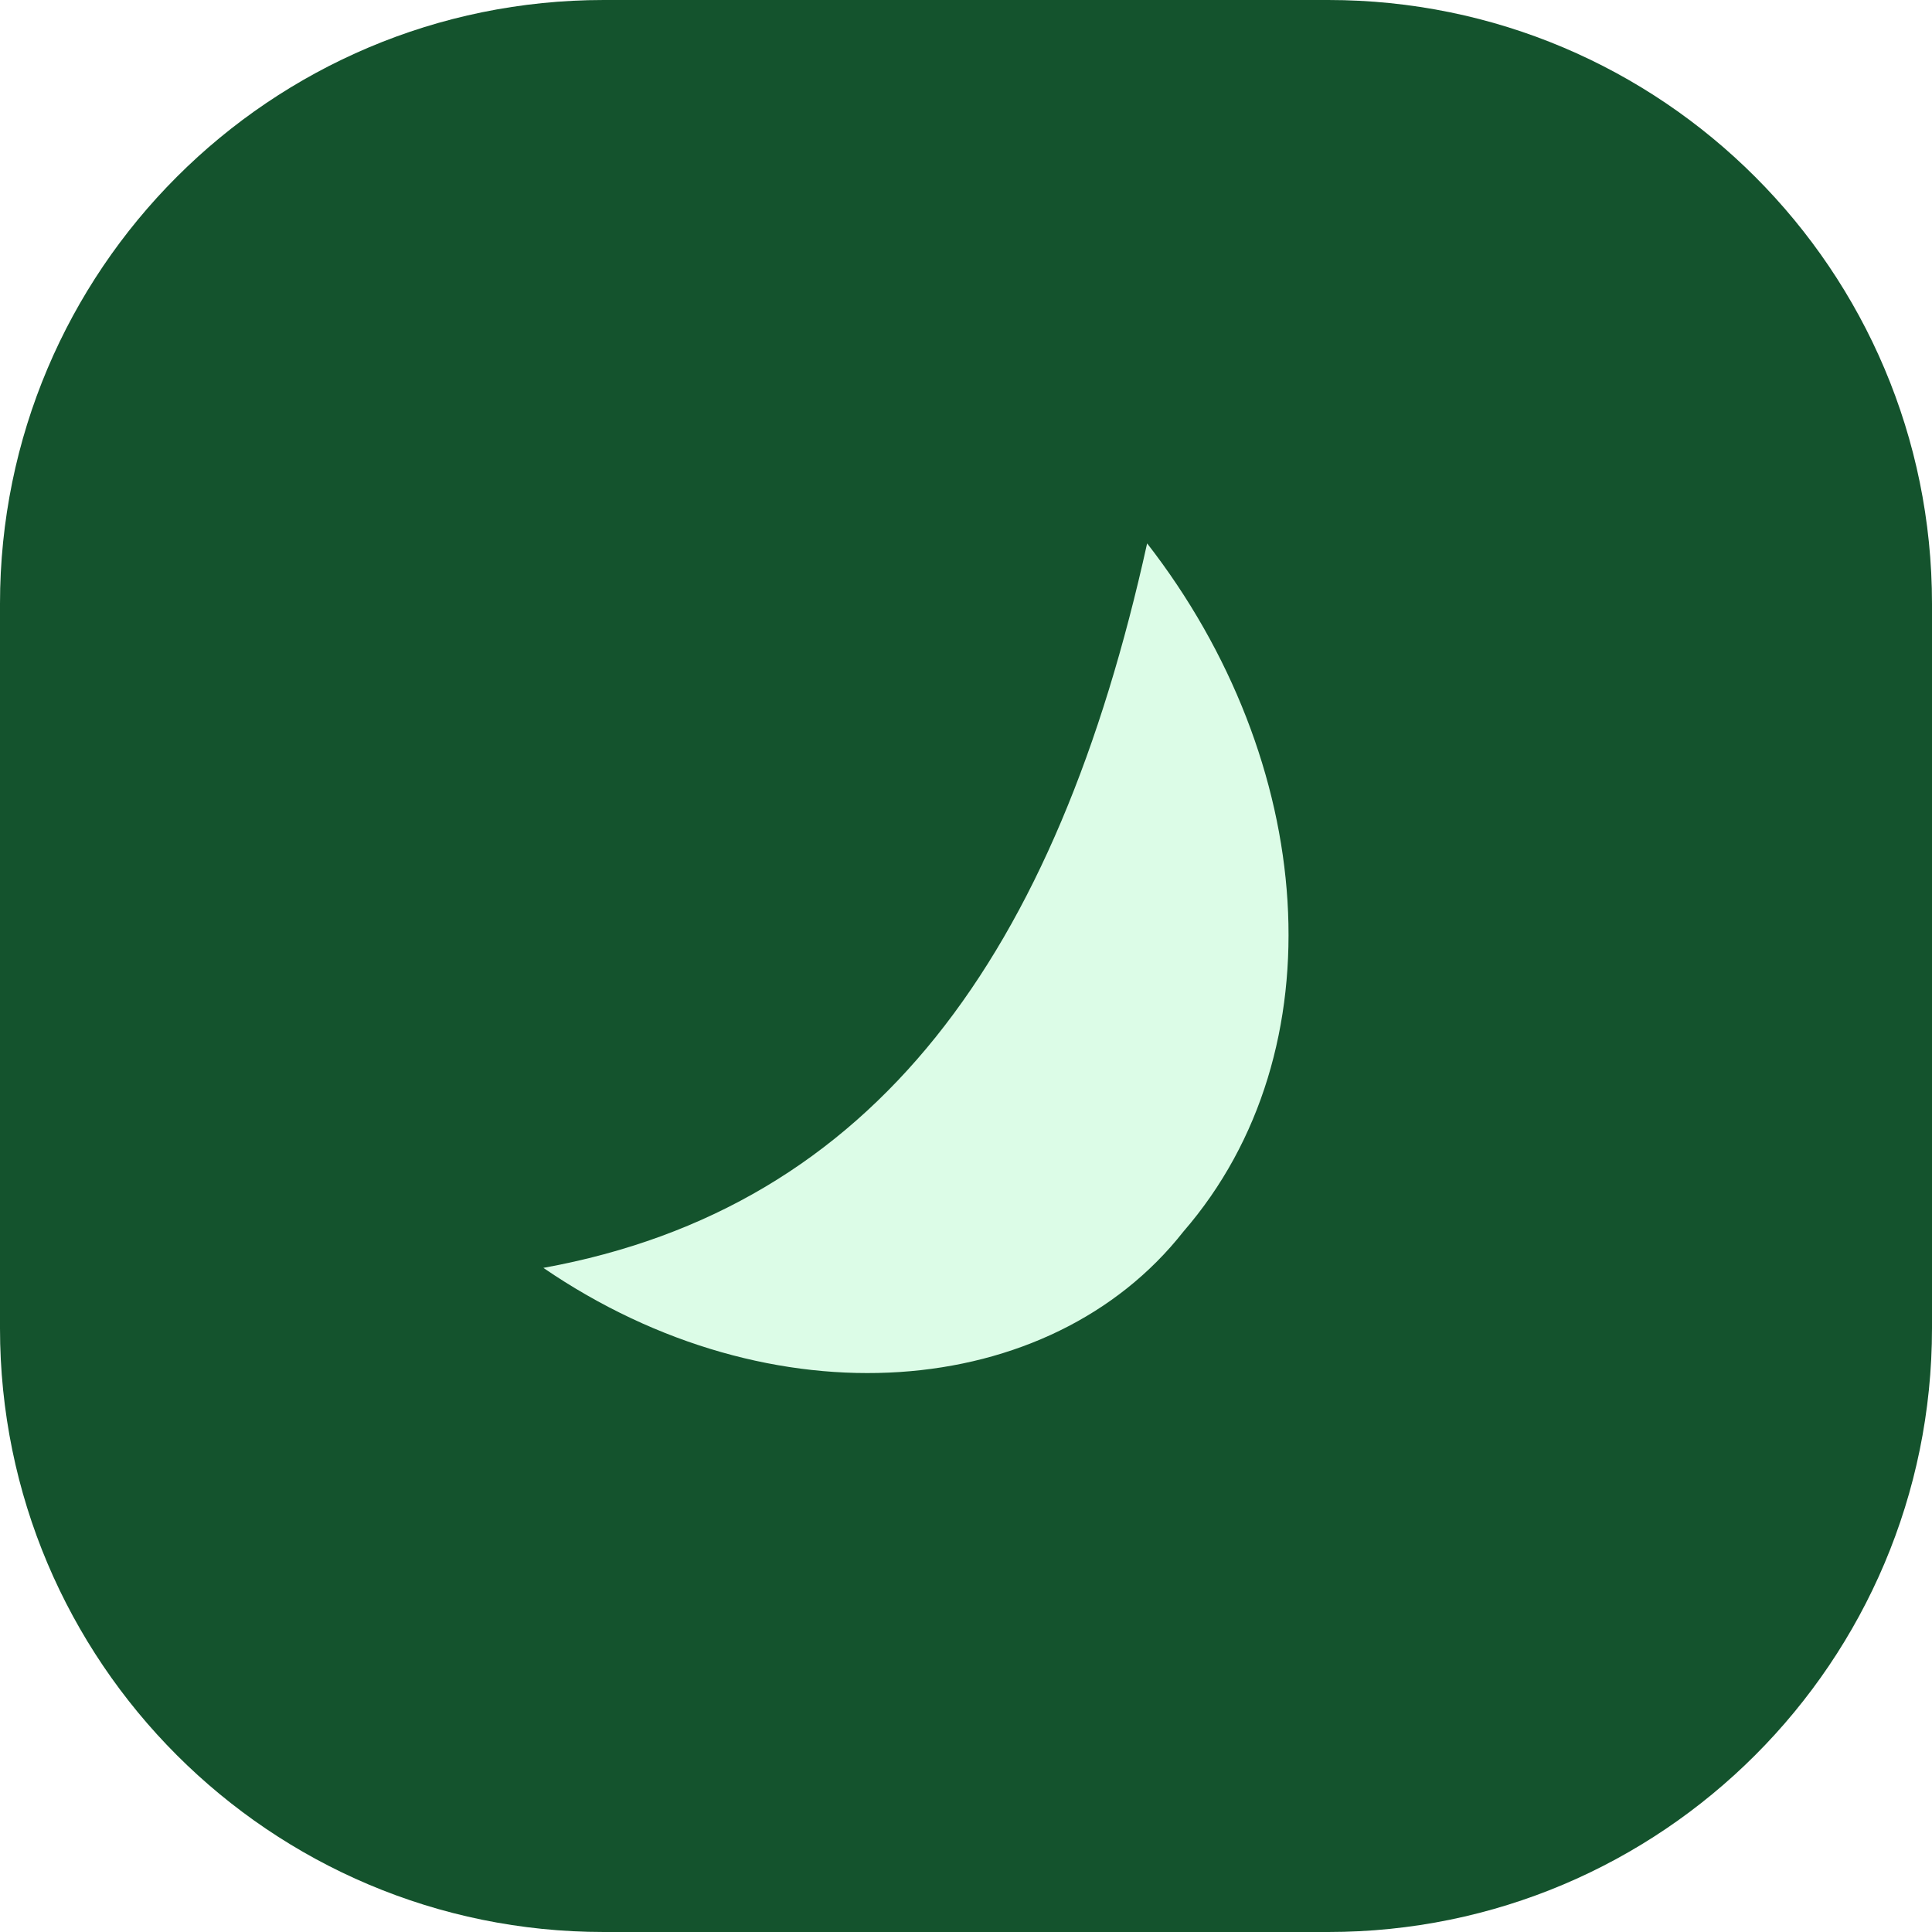
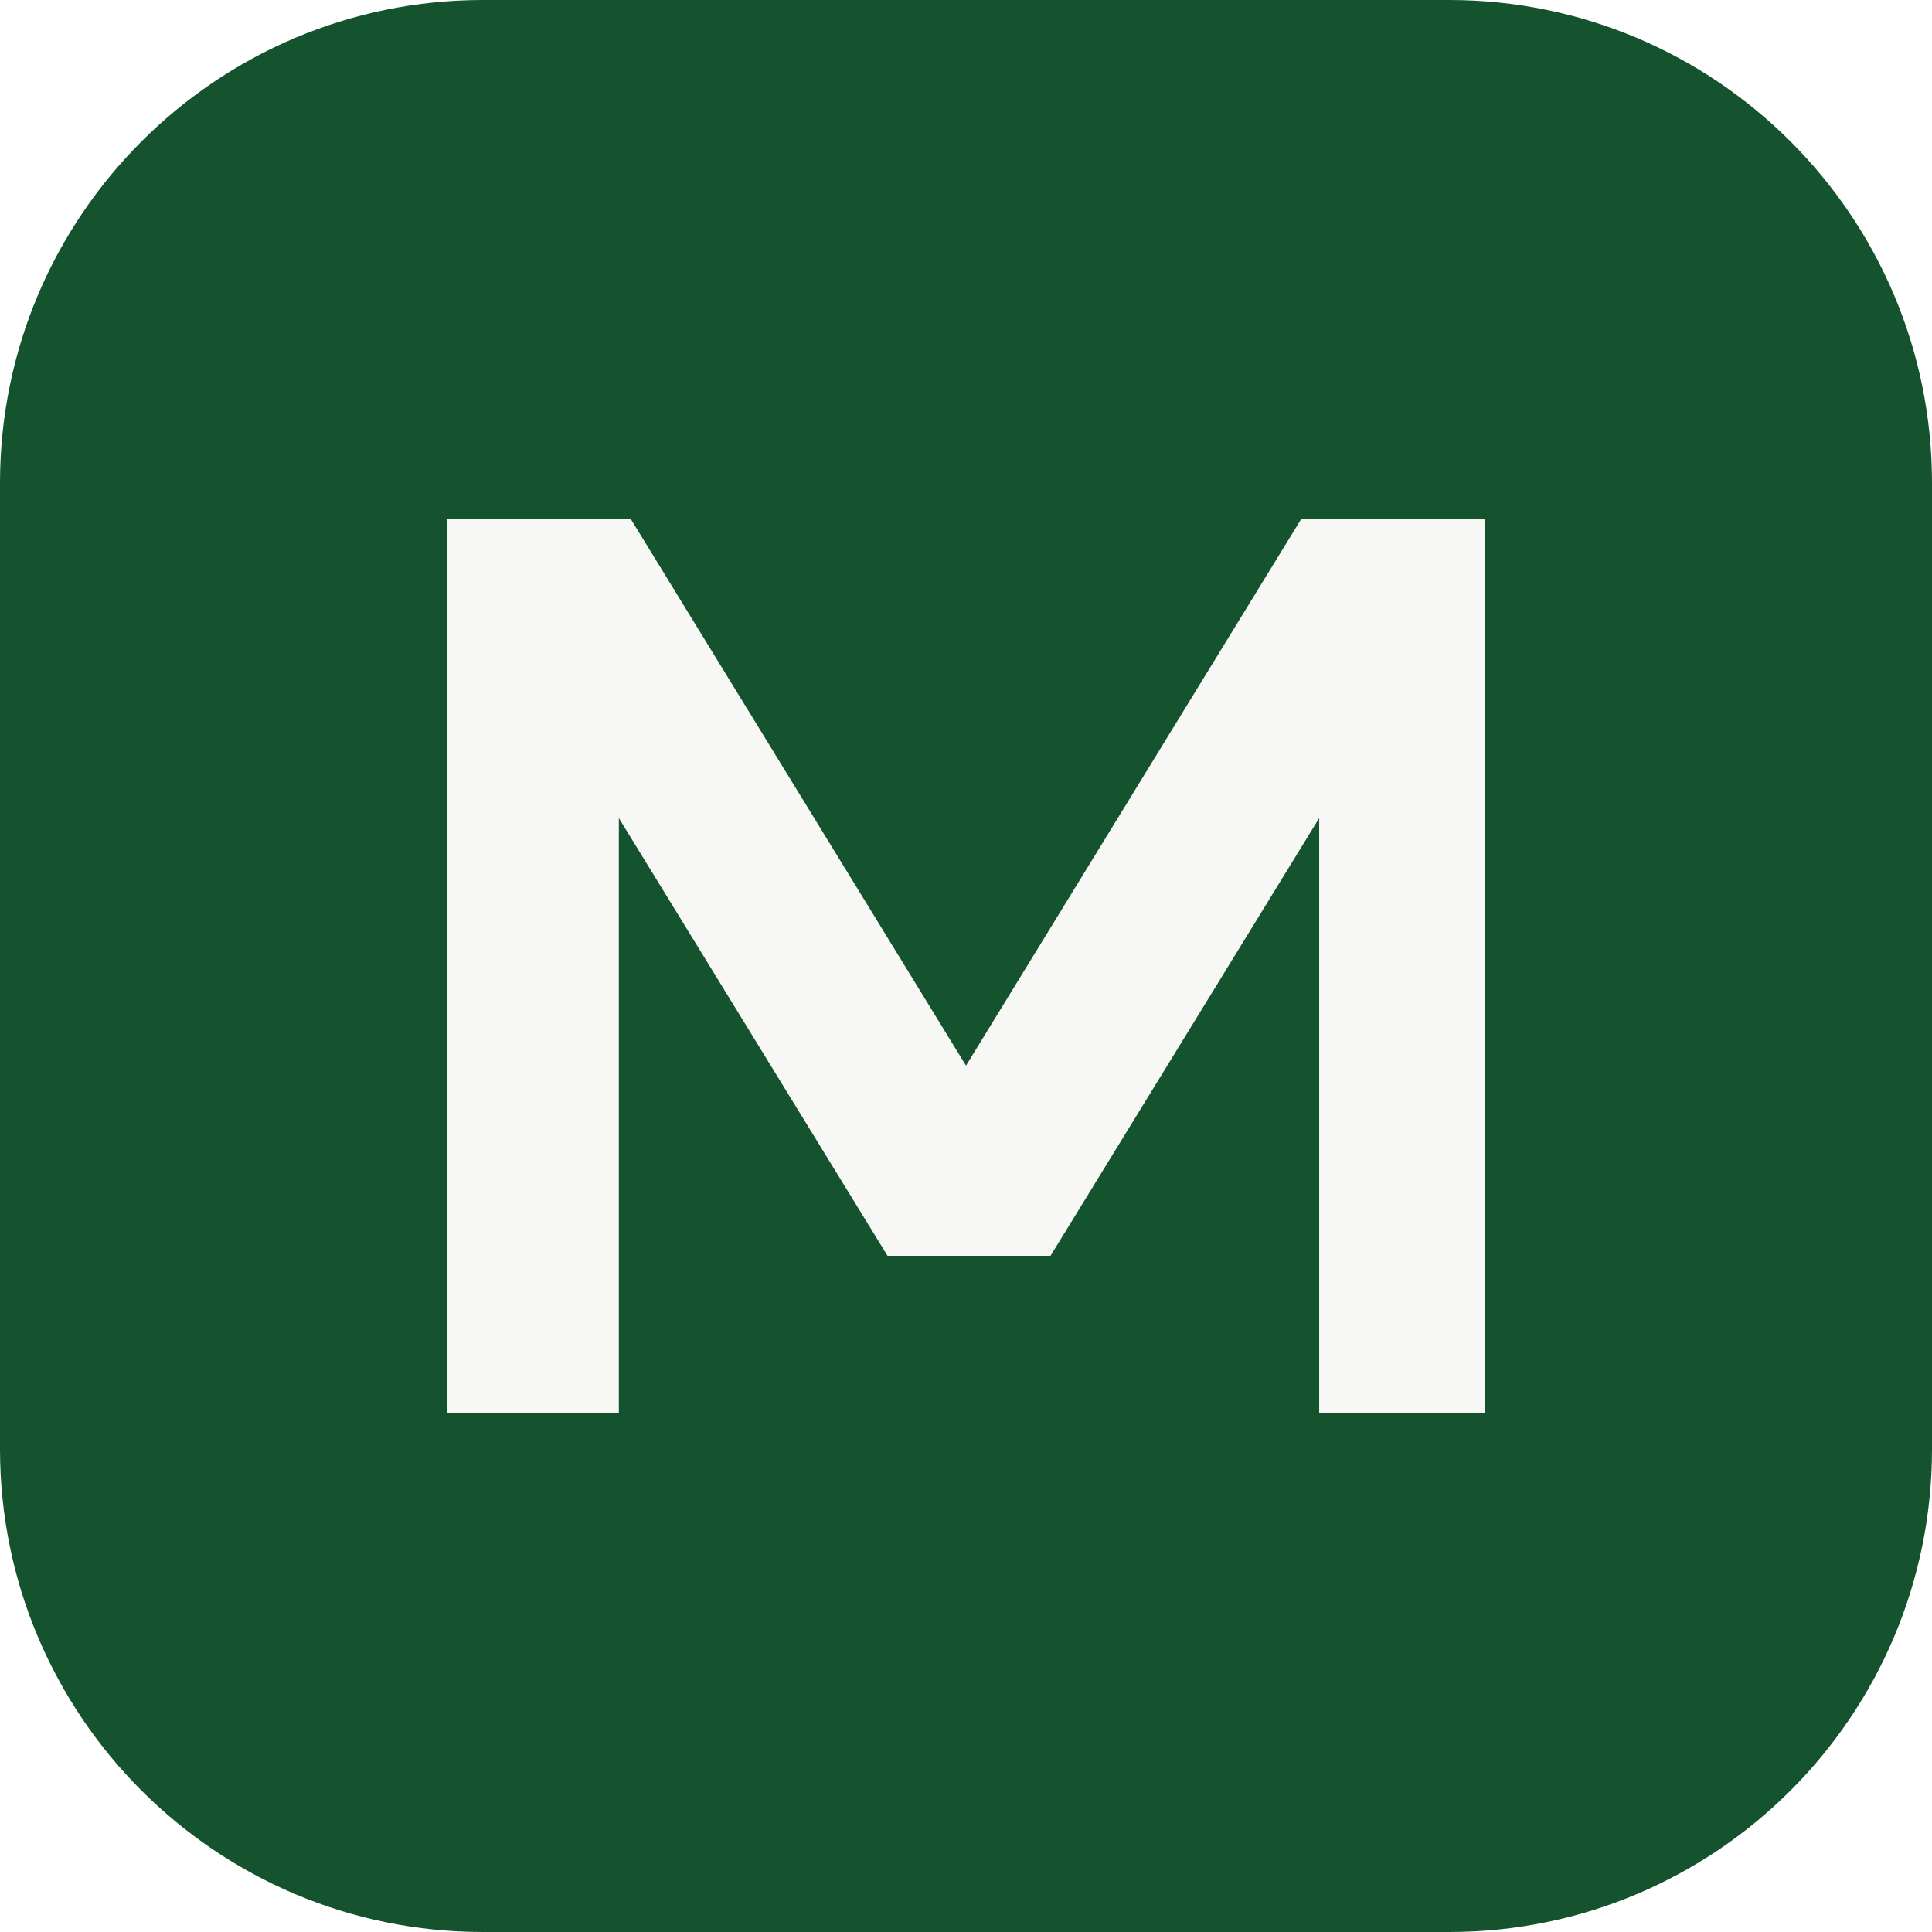
- <svg xmlns="http://www.w3.org/2000/svg" viewBox="0 0 32 32">
-   <rect width="32" height="32" rx="10" fill="#14532D" />
-   <path d="M9 21c5.5-1 8.5-5.2 10-12 2.8 3.6 3.2 8.4.6 11.4C17.4 23.2 12.8 23.6 9 21Z" fill="#DCFCE7" />
+ <svg xmlns="http://www.w3.org/2000/svg" viewBox="0 0 32 32" fill="none">
+   <rect width="32" height="32" rx="8" fill="#14532D" />
+   <path fill="#F7F8F6" d="M7.4 23.4V8.6h3.05l5.55 9.05L21.55 8.6h3.05v14.8h-2.75V13.55l-4.45 7.25h-2.7l-4.45-7.25v9.85H7.4Z" />
</svg>
